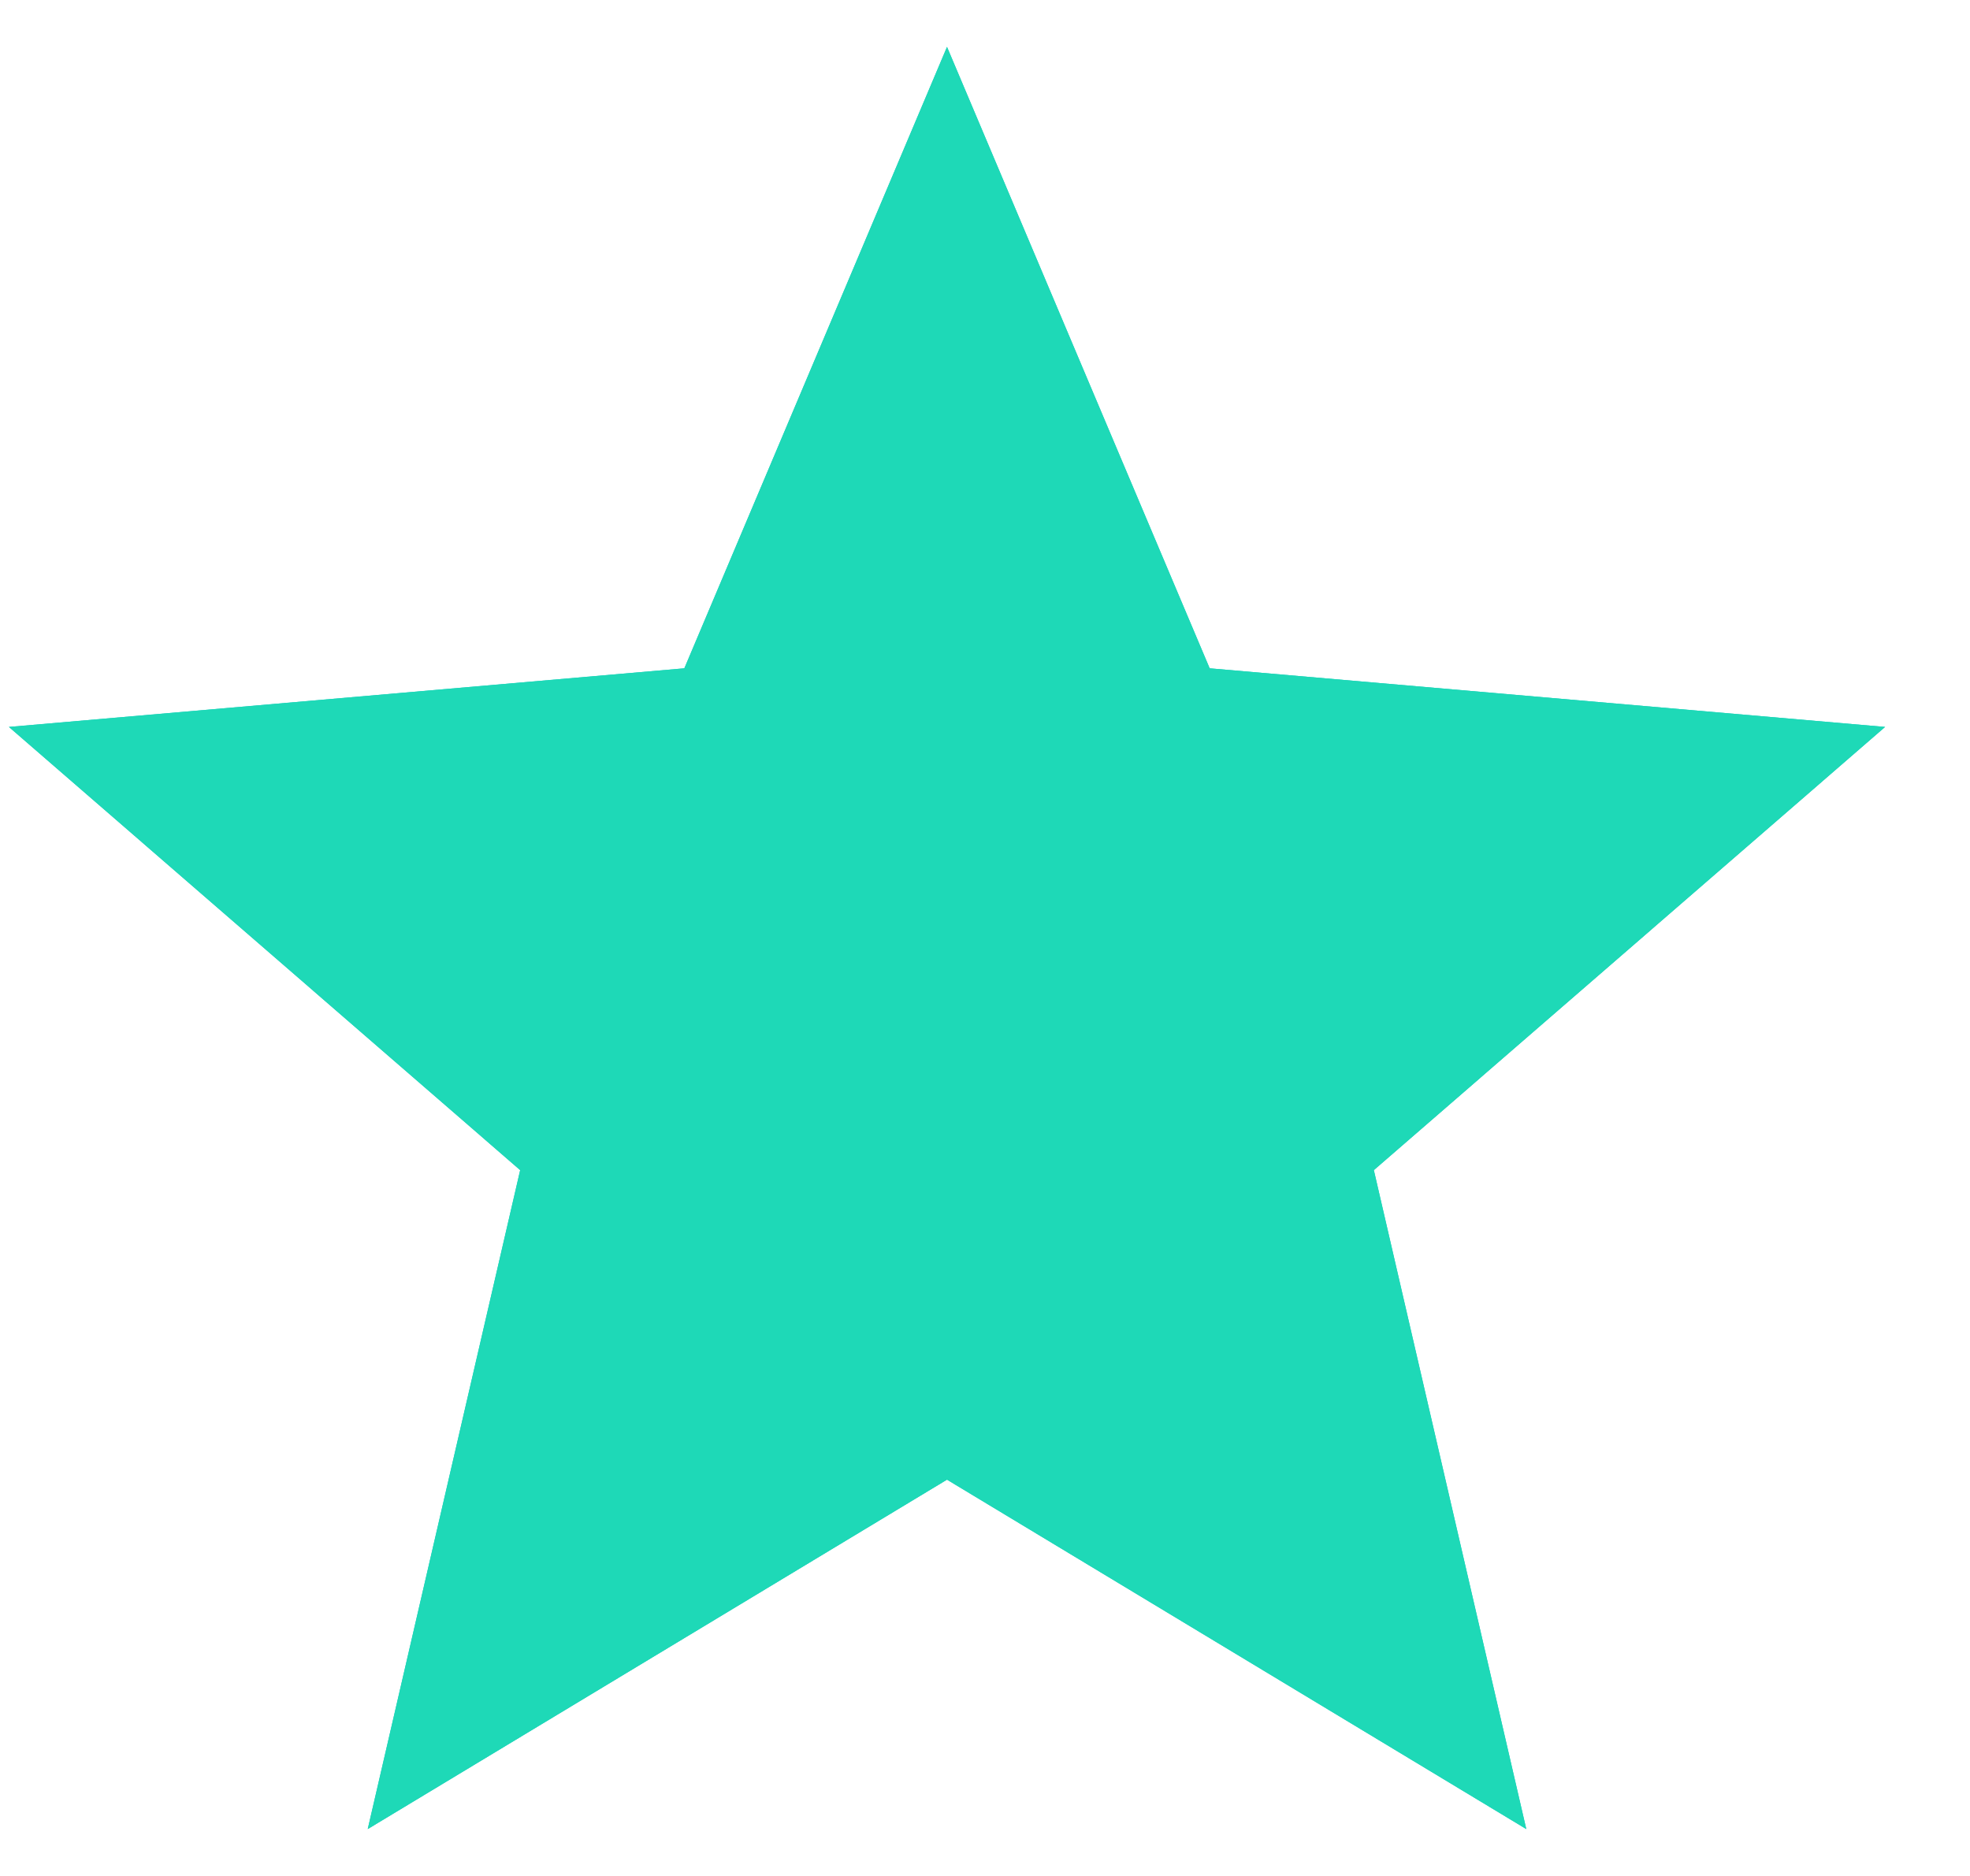
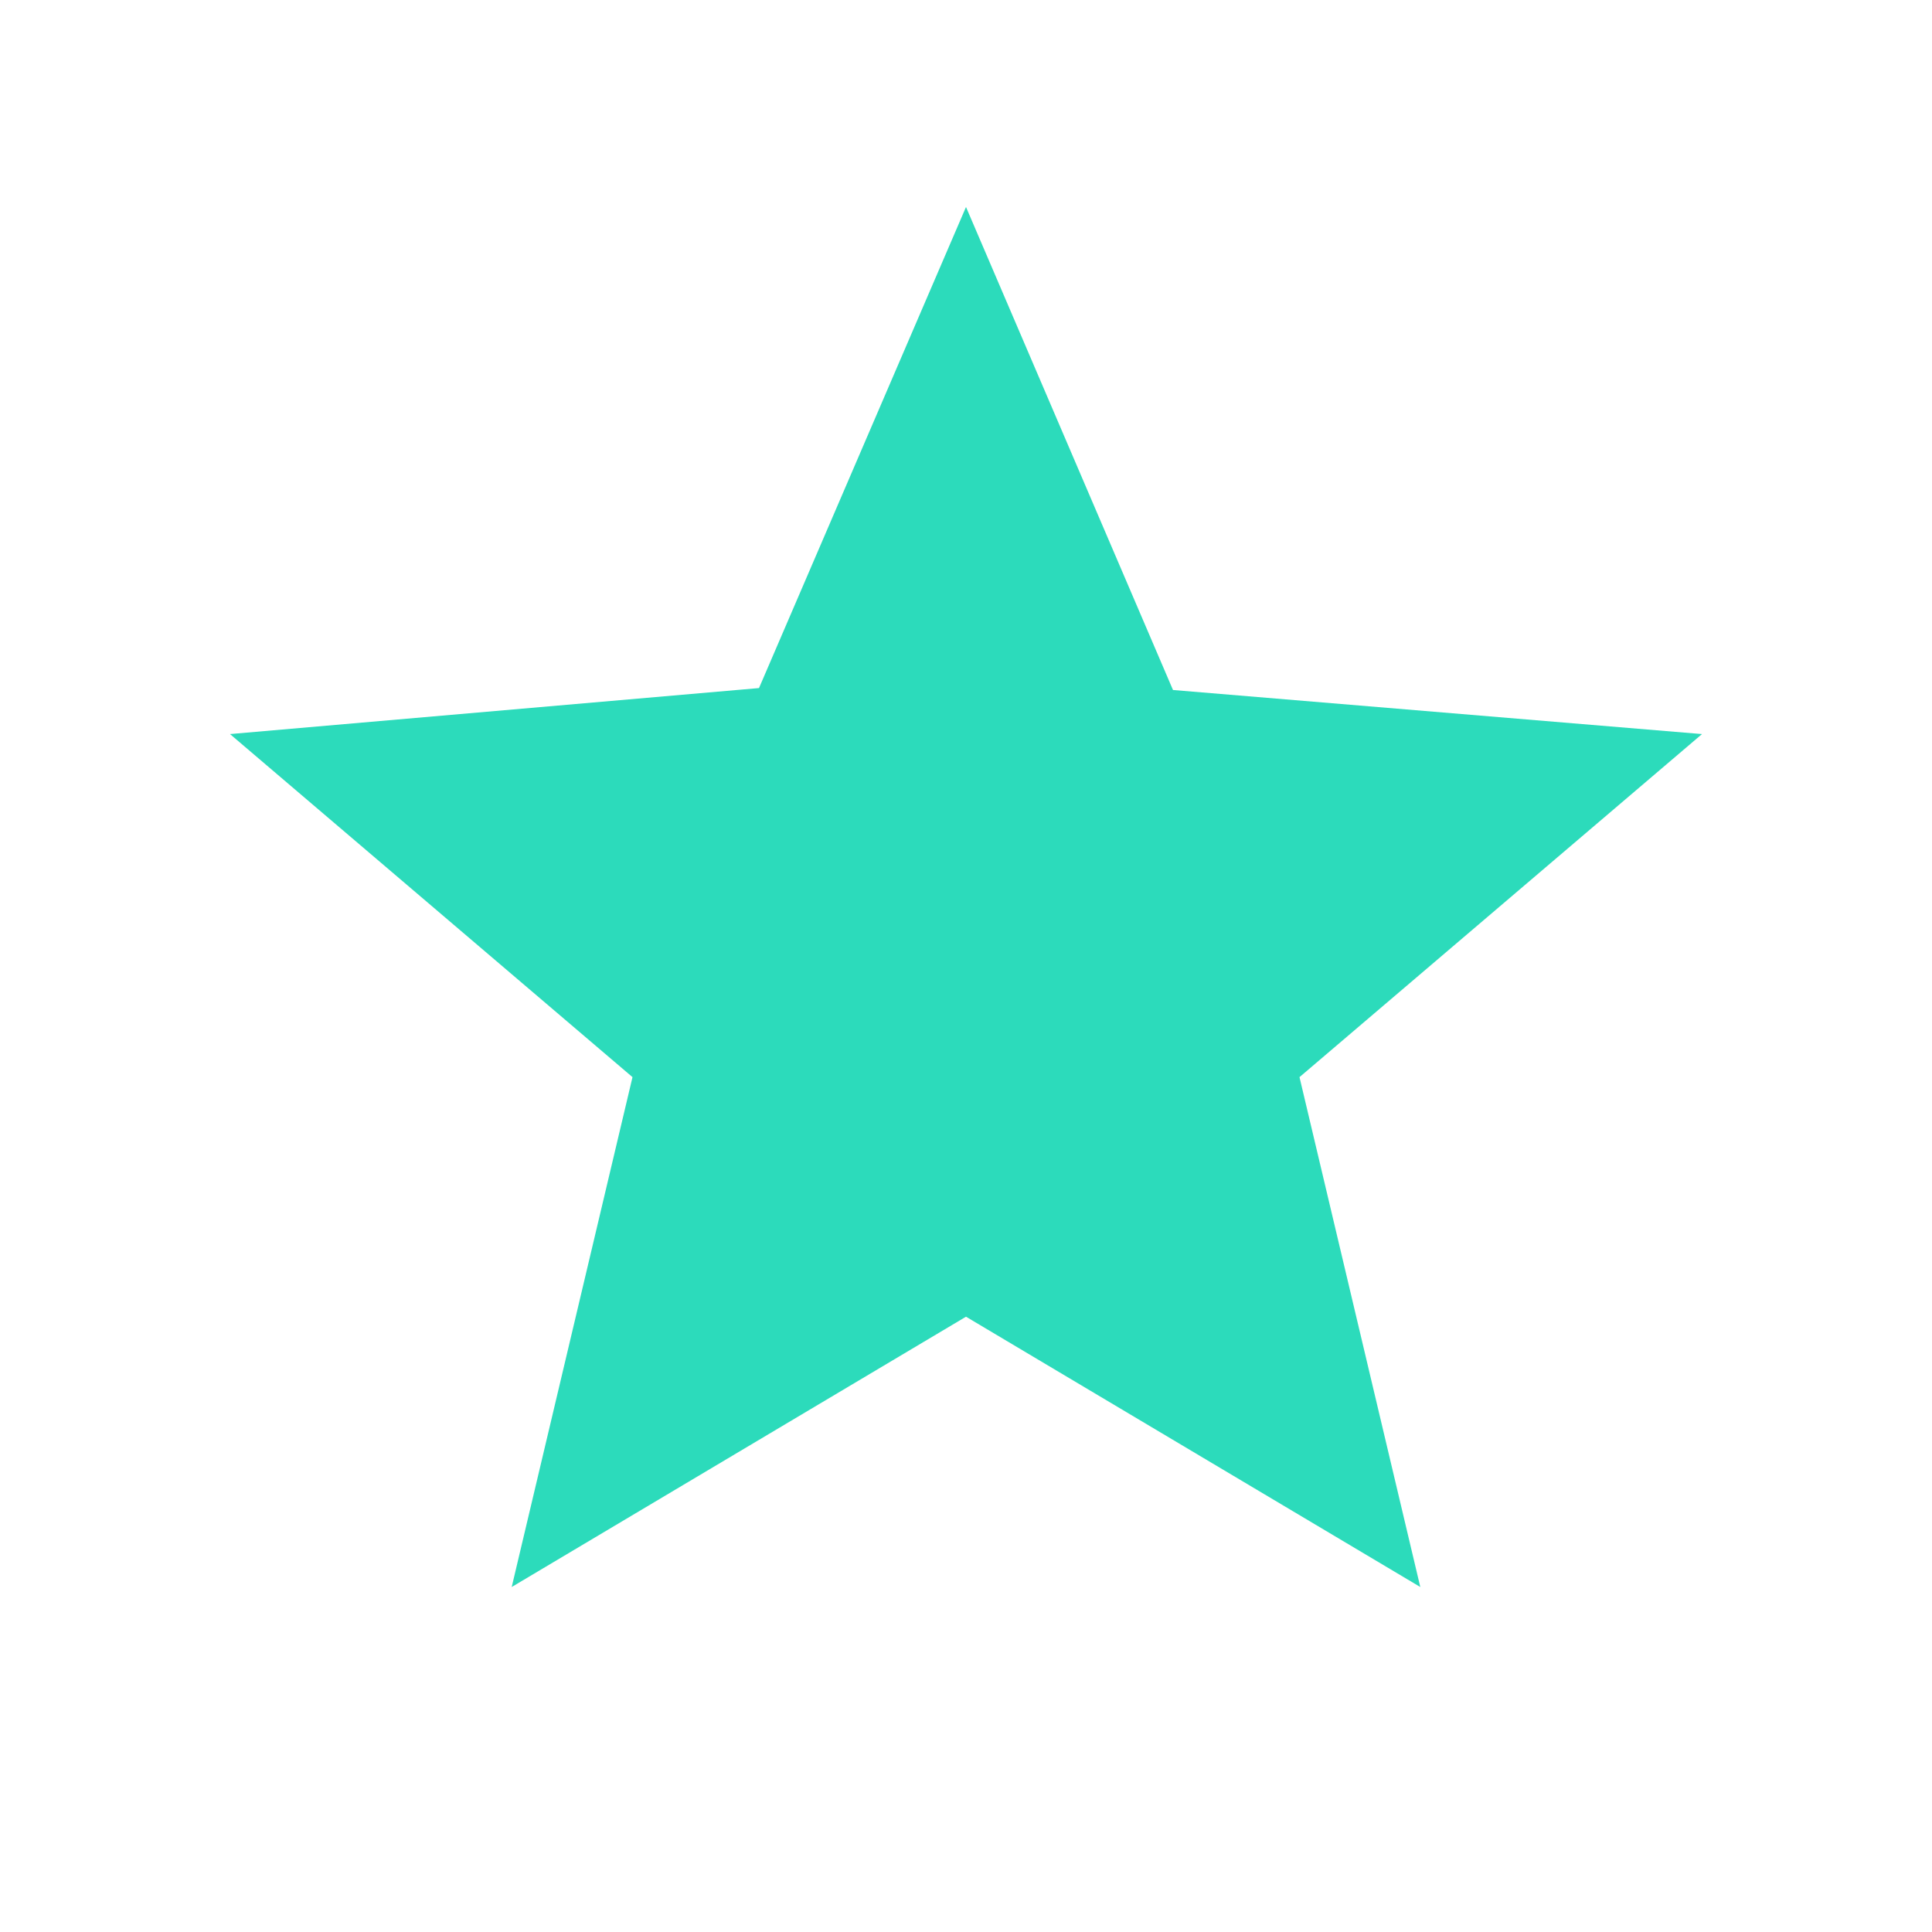
- <svg xmlns="http://www.w3.org/2000/svg" width="21" height="20" viewBox="0 0 21 20" fill="none">
-   <path d="M3.92 19.5L5.545 12.475L0.095 7.75L7.295 7.125L10.095 0.5L12.895 7.125L20.095 7.75L14.645 12.475L16.27 19.5L10.095 15.775L3.92 19.5Z" fill="#18C8C2" />
-   <path d="M3.92 19.5L5.545 12.475L0.095 7.75L7.295 7.125L10.095 0.5L12.895 7.125L20.095 7.75L14.645 12.475L16.27 19.5L10.095 15.775L3.92 19.5Z" fill="#1ED9B7" />
+ <svg xmlns="http://www.w3.org/2000/svg" width="21" height="21" viewBox="0 0 21 21" fill="none">
+   <mask id="mask0_801_804" style="mask-type:alpha" maskUnits="userSpaceOnUse" x="0" y="0" width="21" height="21">
+     <rect x="0.5" y="0.25" width="20" height="20" fill="#D9D9D9" />
+   </mask>
+   <g mask="url(#mask0_801_804)">
+     <path d="M5.562 17.25L6.875 11.708L2.5 7.979L8.25 7.479L10.5 2.25L12.75 7.5L18.5 7.979L14.125 11.708L15.438 17.25L10.5 14.312L5.562 17.25Z" fill="#2CDBBB" />
+   </g>
</svg>
